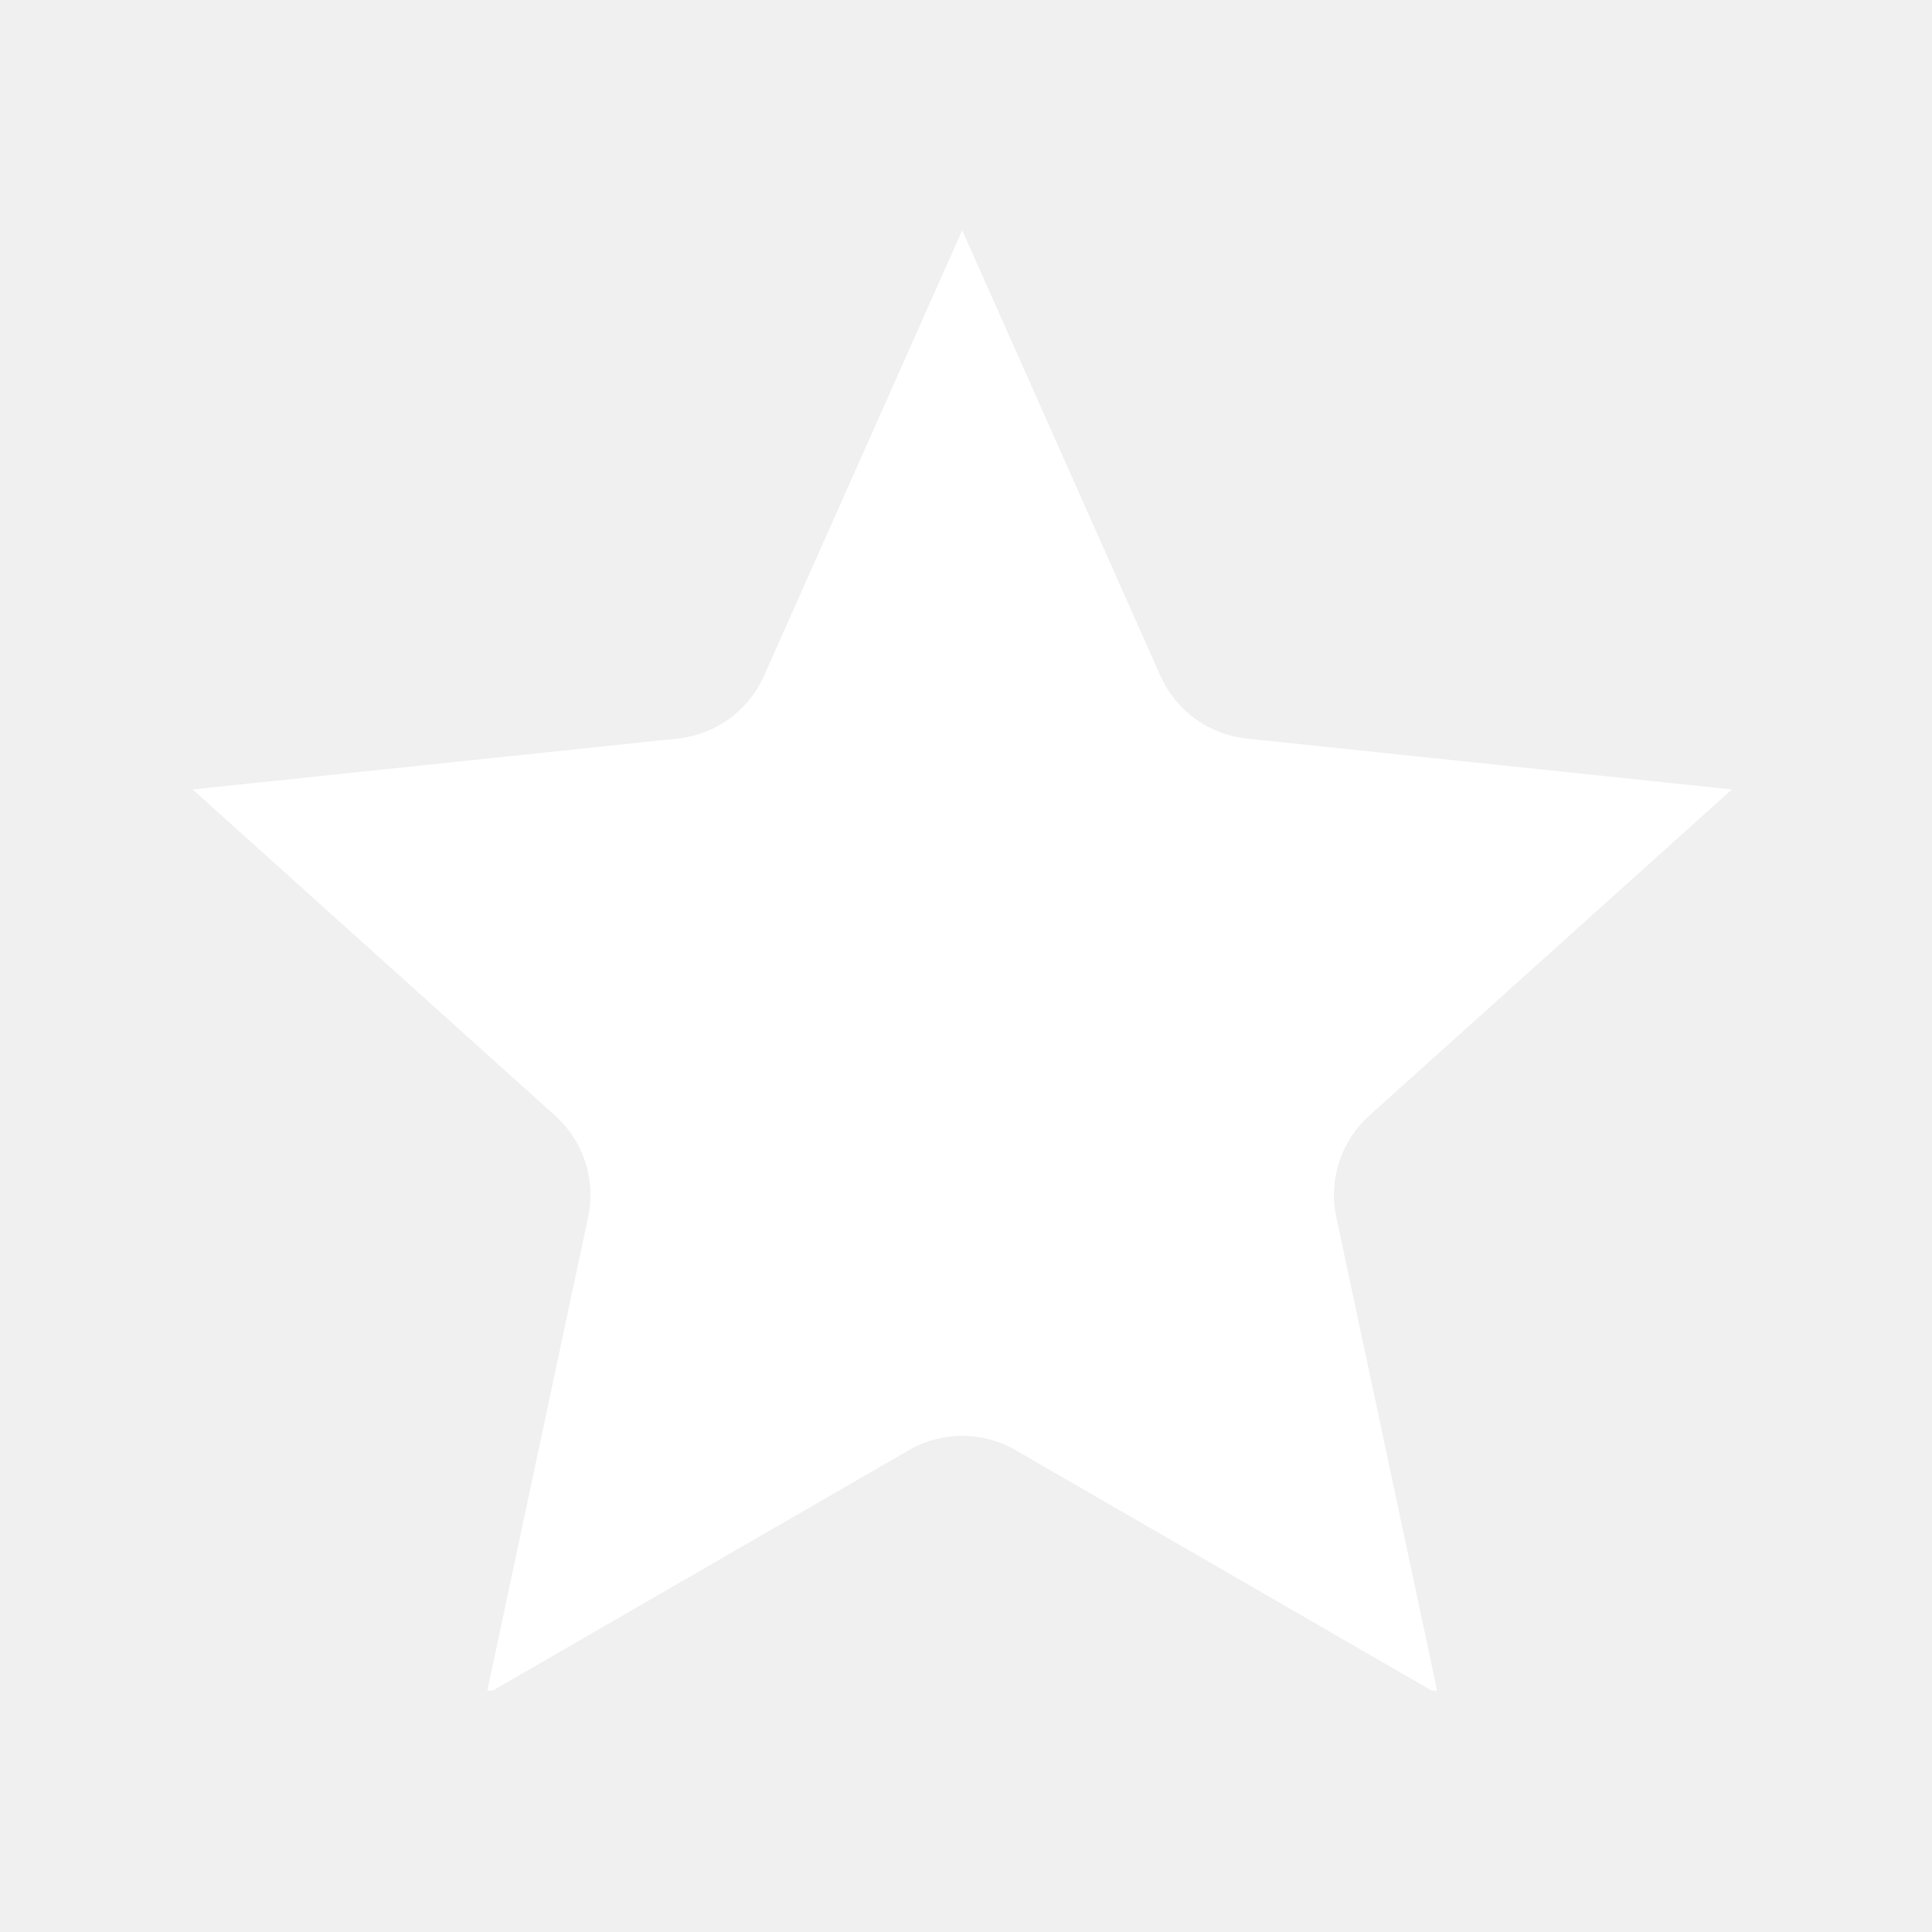
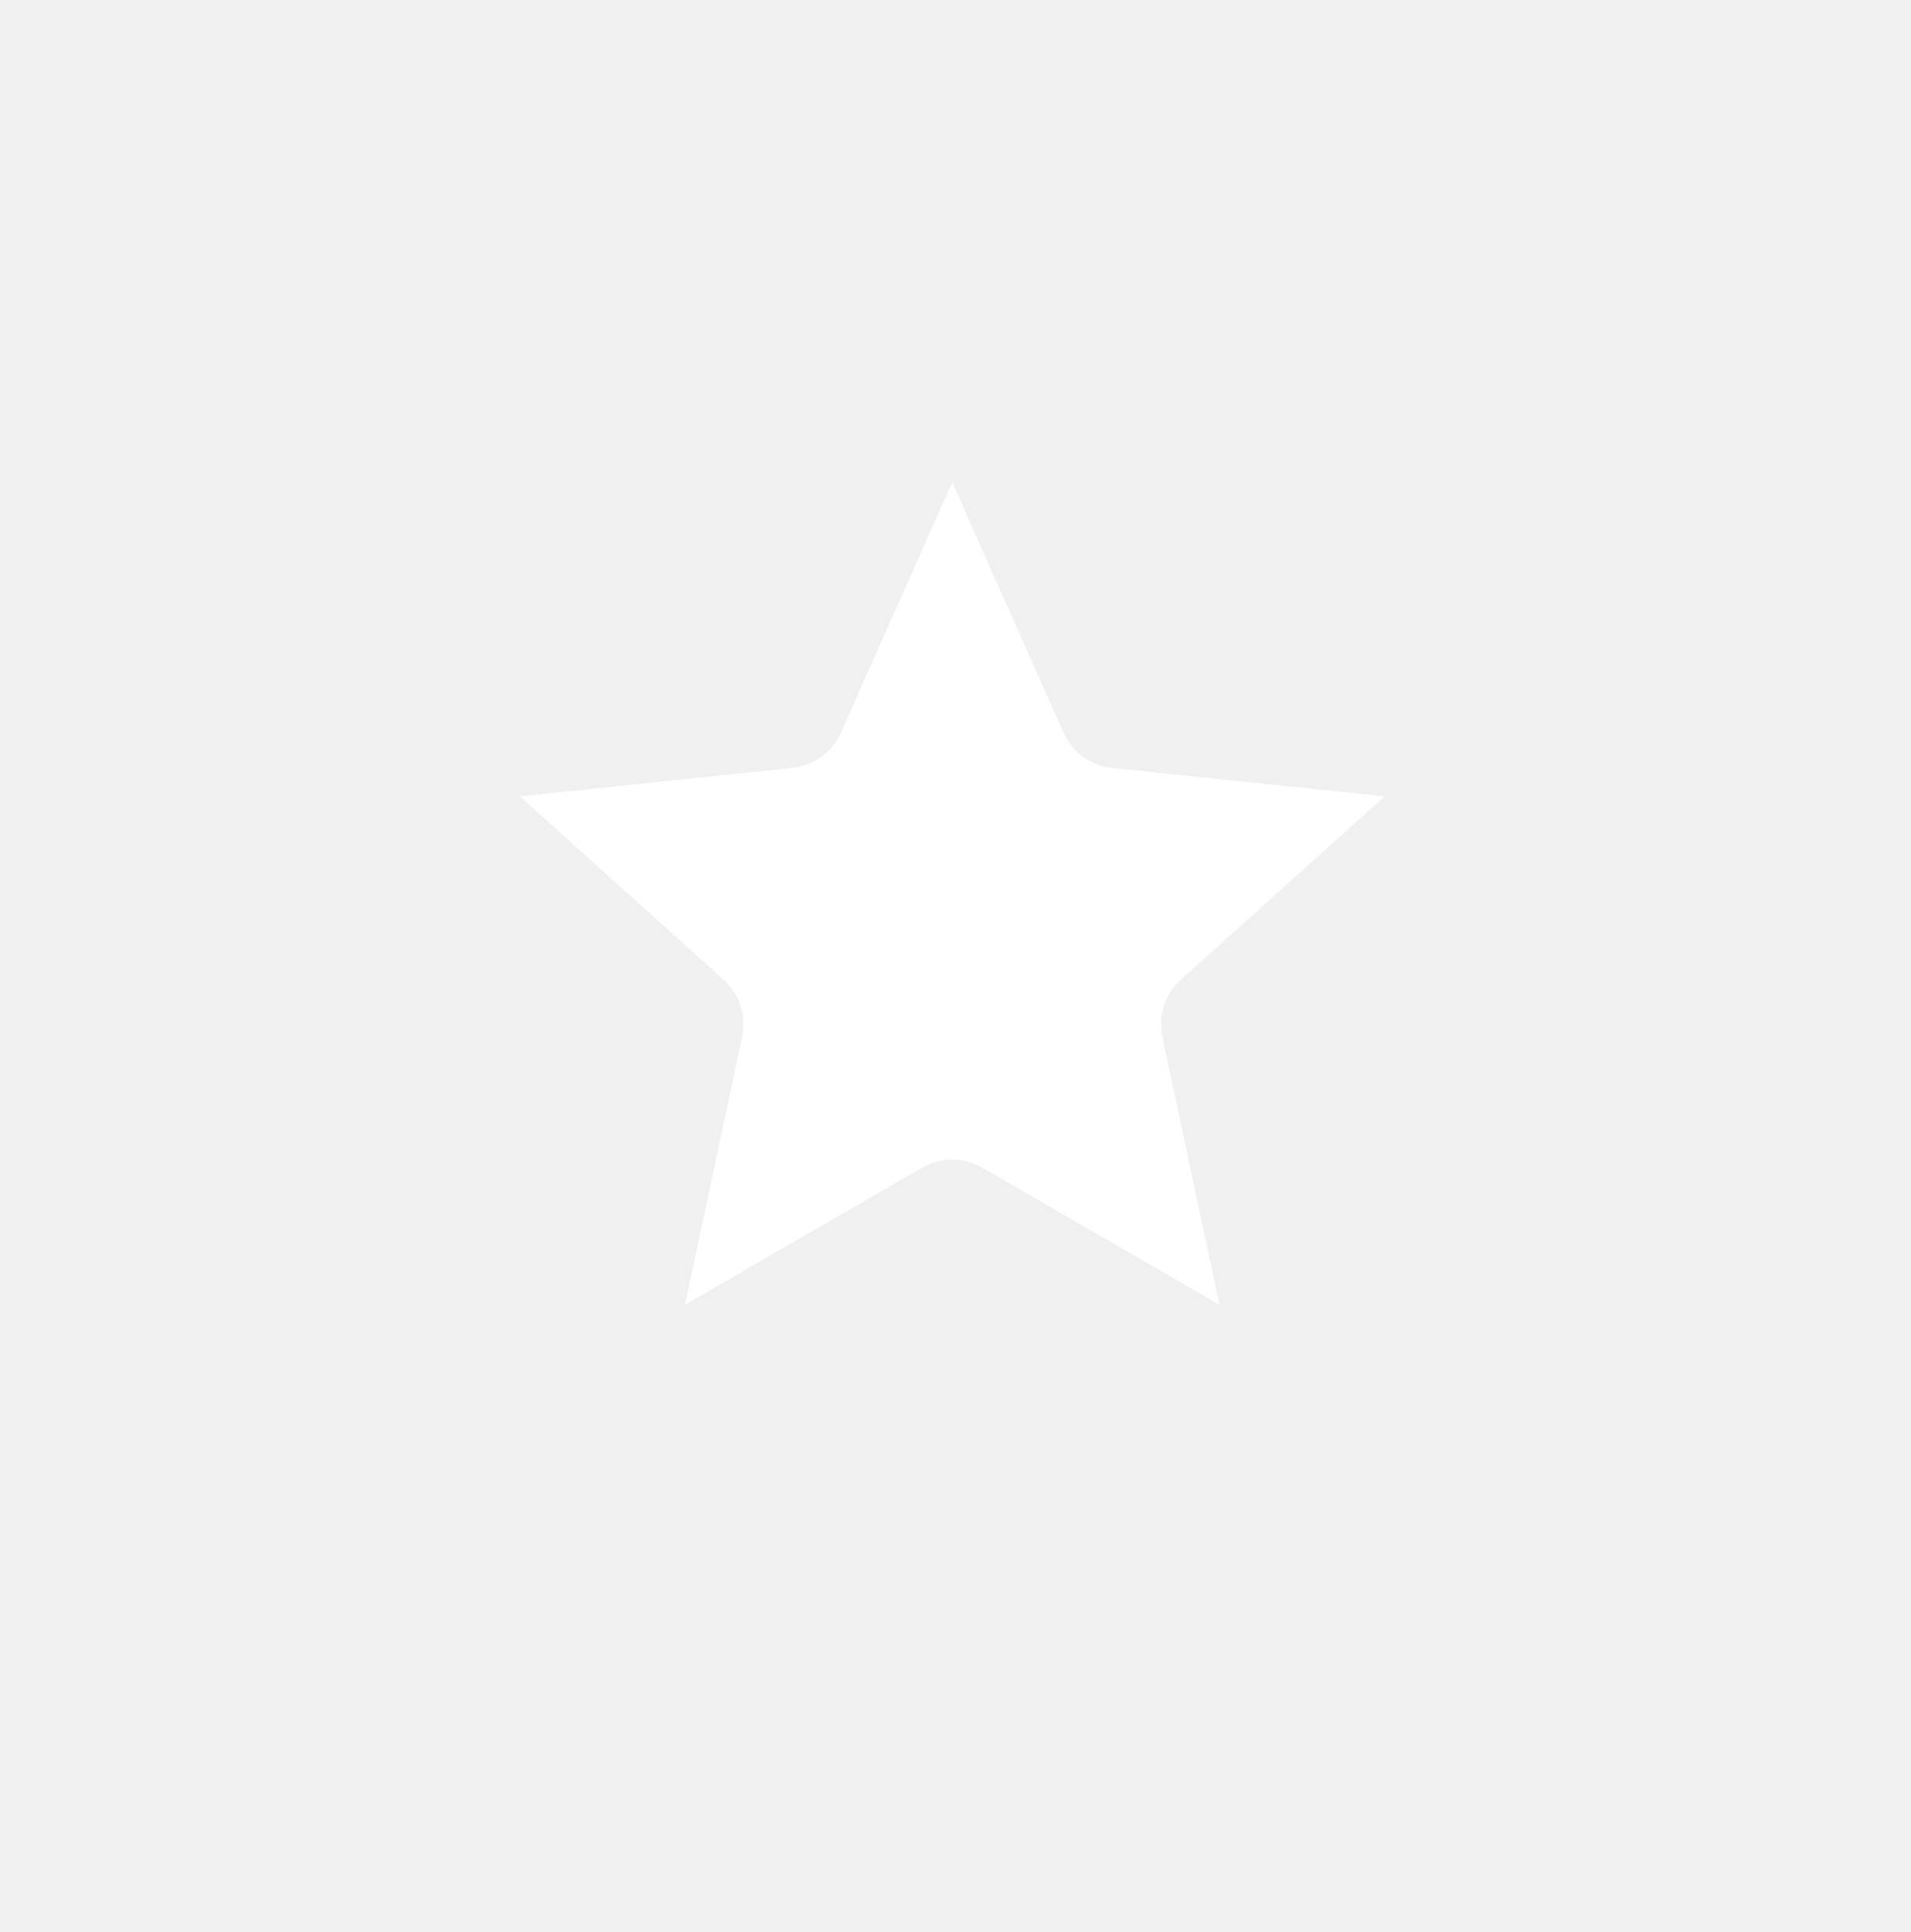
- <svg xmlns="http://www.w3.org/2000/svg" width="170" zoomAndPan="magnify" viewBox="0 0 127.5 127.5" height="170" preserveAspectRatio="xMidYMid meet" version="1.0">
+ <svg xmlns="http://www.w3.org/2000/svg" width="89" zoomAndPan="magnify" viewBox="0 0 66.75 67.5" height="90" preserveAspectRatio="xMidYMid meet" version="1.0">
  <defs>
-     <clipPath id="09d24ef789">
-       <path d="M 12.699 15.195 L 114.301 15.195 L 114.301 111.566 L 12.699 111.566 Z M 12.699 15.195 " clip-rule="nonzero" />
+     <clipPath id="7f70508265">
+       <path d="M 0.215 0.551 L 66.332 0.551 L 66.332 66.668 L 0.215 66.668 Z M 0.215 0.551 " clip-rule="nonzero" />
+     </clipPath>
+     <clipPath id="5f65d8ec90">
+       <path d="M 33.273 0.551 C 15.016 0.551 0.215 15.352 0.215 33.609 C 0.215 51.867 15.016 66.668 33.273 66.668 C 51.531 66.668 66.332 51.867 66.332 33.609 C 66.332 15.352 51.531 0.551 33.273 0.551 Z M 33.273 0.551 " clip-rule="nonzero" />
+     </clipPath>
+     <clipPath id="f20c78af8d">
+       <path d="M 18.16 16.848 L 48.684 16.848 L 48.684 45.883 L 18.16 45.883 Z M 18.16 16.848 " clip-rule="nonzero" />
    </clipPath>
  </defs>
-   <g clip-path="url(#09d24ef789)">
-     <path fill="#ffffff" d="M 63.5 15.195 L 76.582 44.605 C 77.086 45.734 77.875 46.711 78.875 47.438 C 79.875 48.164 81.051 48.613 82.281 48.742 L 114.293 52.098 L 90.363 73.625 C 89.445 74.453 88.762 75.508 88.379 76.684 C 87.996 77.859 87.93 79.113 88.188 80.324 L 94.891 111.805 L 67.023 95.703 C 65.953 95.082 64.738 94.758 63.5 94.758 C 62.266 94.758 61.051 95.082 59.98 95.703 L 32.109 111.805 L 38.812 80.324 C 39.07 79.113 39.004 77.859 38.625 76.684 C 38.242 75.508 37.555 74.453 36.637 73.625 L 12.711 52.098 L 44.723 48.742 C 45.953 48.613 47.125 48.164 48.125 47.438 C 49.125 46.711 49.918 45.734 50.418 44.605 Z M 63.5 15.195 " fill-opacity="1" fill-rule="evenodd" />
+   <g clip-path="url(#7f70508265)">
+     <g clip-path="url(#5f65d8ec90)">
+       <path fill="none" d="M 0.215 0.551 L 66.332 0.551 L 66.332 66.668 L 0.215 66.668 Z M 0.215 0.551 " fill-opacity="1" fill-rule="nonzero" />
+     </g>
+   </g>
+   <g clip-path="url(#f20c78af8d)">
+     <path fill="#ffffff" d="M 33.27 16.848 L 37.16 25.598 C 37.312 25.934 37.547 26.223 37.844 26.438 C 38.141 26.656 38.492 26.789 38.855 26.828 L 48.379 27.824 L 41.262 34.227 C 40.988 34.473 40.785 34.789 40.672 35.137 C 40.555 35.488 40.535 35.859 40.613 36.219 L 42.605 45.582 L 34.316 40.793 C 34 40.609 33.641 40.512 33.27 40.512 C 32.902 40.512 32.543 40.609 32.223 40.793 L 23.934 45.582 L 25.93 36.219 C 26.004 35.859 25.984 35.488 25.871 35.137 C 25.758 34.789 25.555 34.473 25.281 34.227 L 18.164 27.824 L 27.688 26.828 C 28.051 26.789 28.402 26.656 28.699 26.438 C 28.996 26.223 29.23 25.934 29.379 25.598 Z M 33.27 16.848 " fill-opacity="1" fill-rule="evenodd" />
  </g>
</svg>
